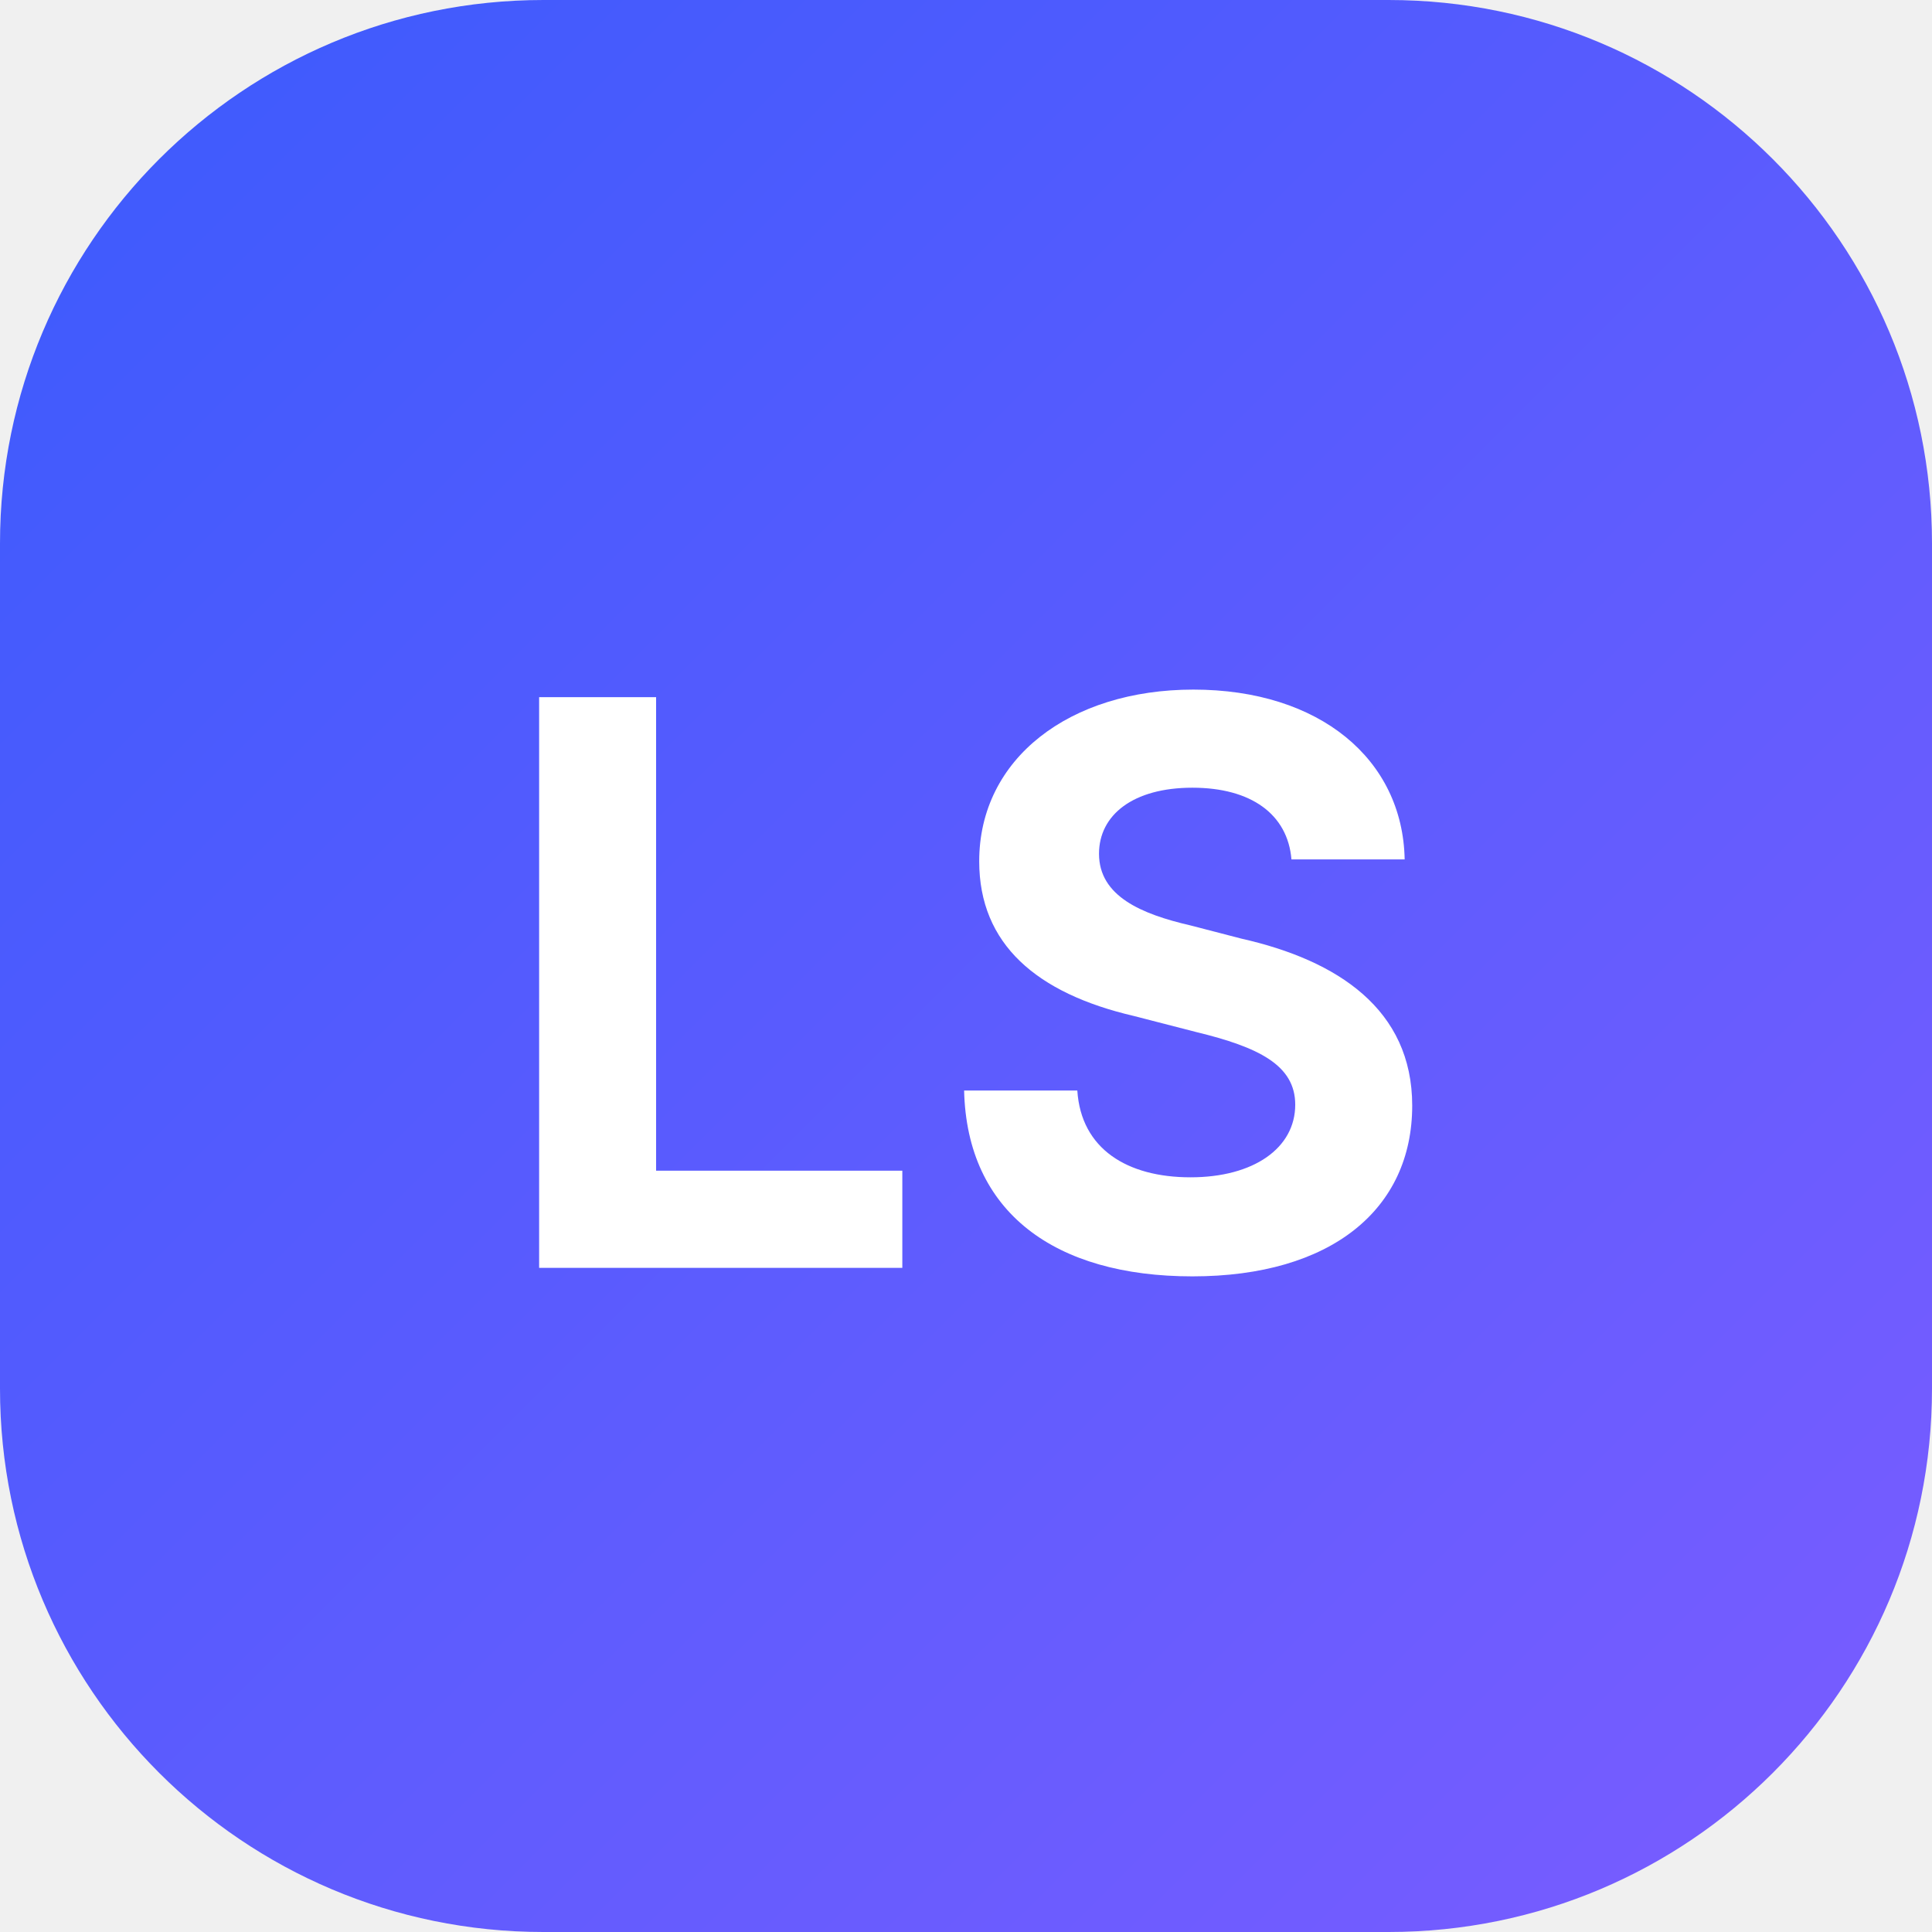
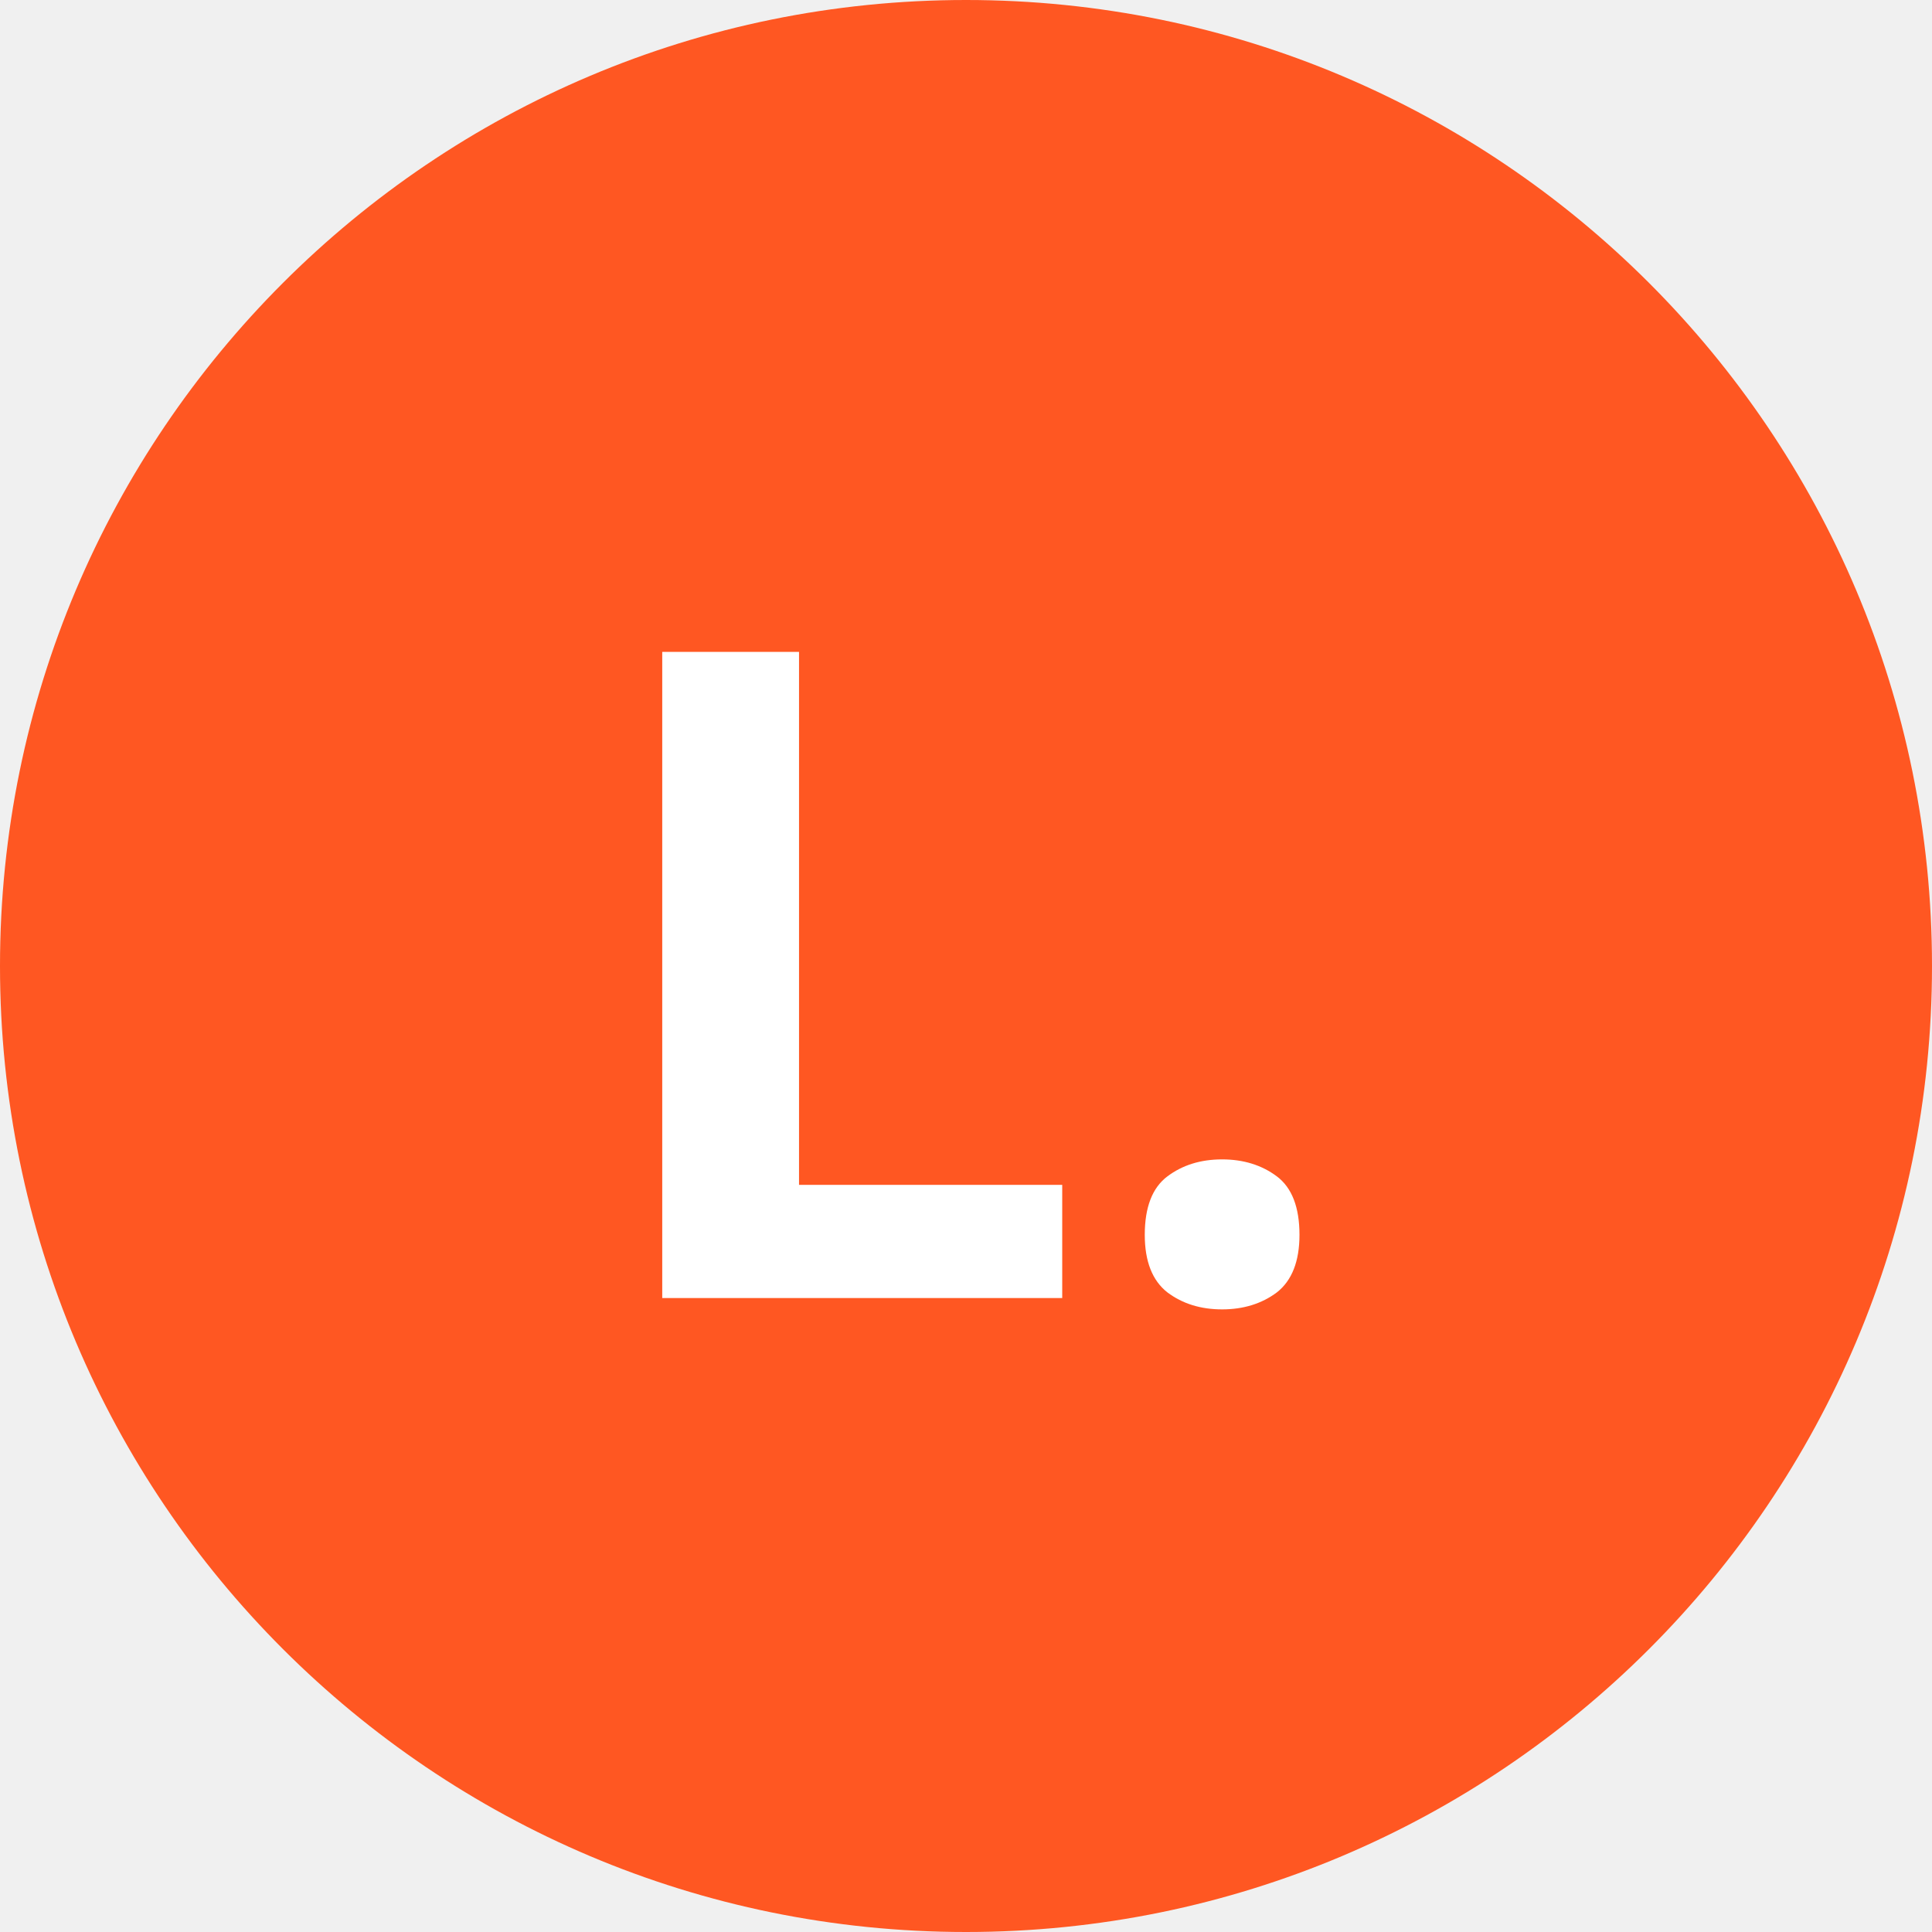
<svg xmlns="http://www.w3.org/2000/svg" viewBox="0 0 32 32">
-   <defs>
-     <linearGradient id="g" x1="0" y1="0" x2="1" y2="1">
-       <stop offset="0" stop-color="#3b5bfd" />
-       <stop offset="1" stop-color="#7b5cff" />
-     </linearGradient>
-   </defs>
-   <rect width="32" height="32" rx="9" fill="url(#g)" />
-   <text x="16" y="21" text-anchor="middle" font-family="Inter,system-ui,sans-serif" font-size="13" font-weight="700" fill="#ffffff">LS</text>
+   <circle cx="16" cy="16" r="16" fill="#ff5722" />
+   <text x="16" y="21.5" text-anchor="middle" font-family="Manrope,system-ui,sans-serif" font-size="15" font-weight="800" fill="#ffffff">L.</text>
</svg>
